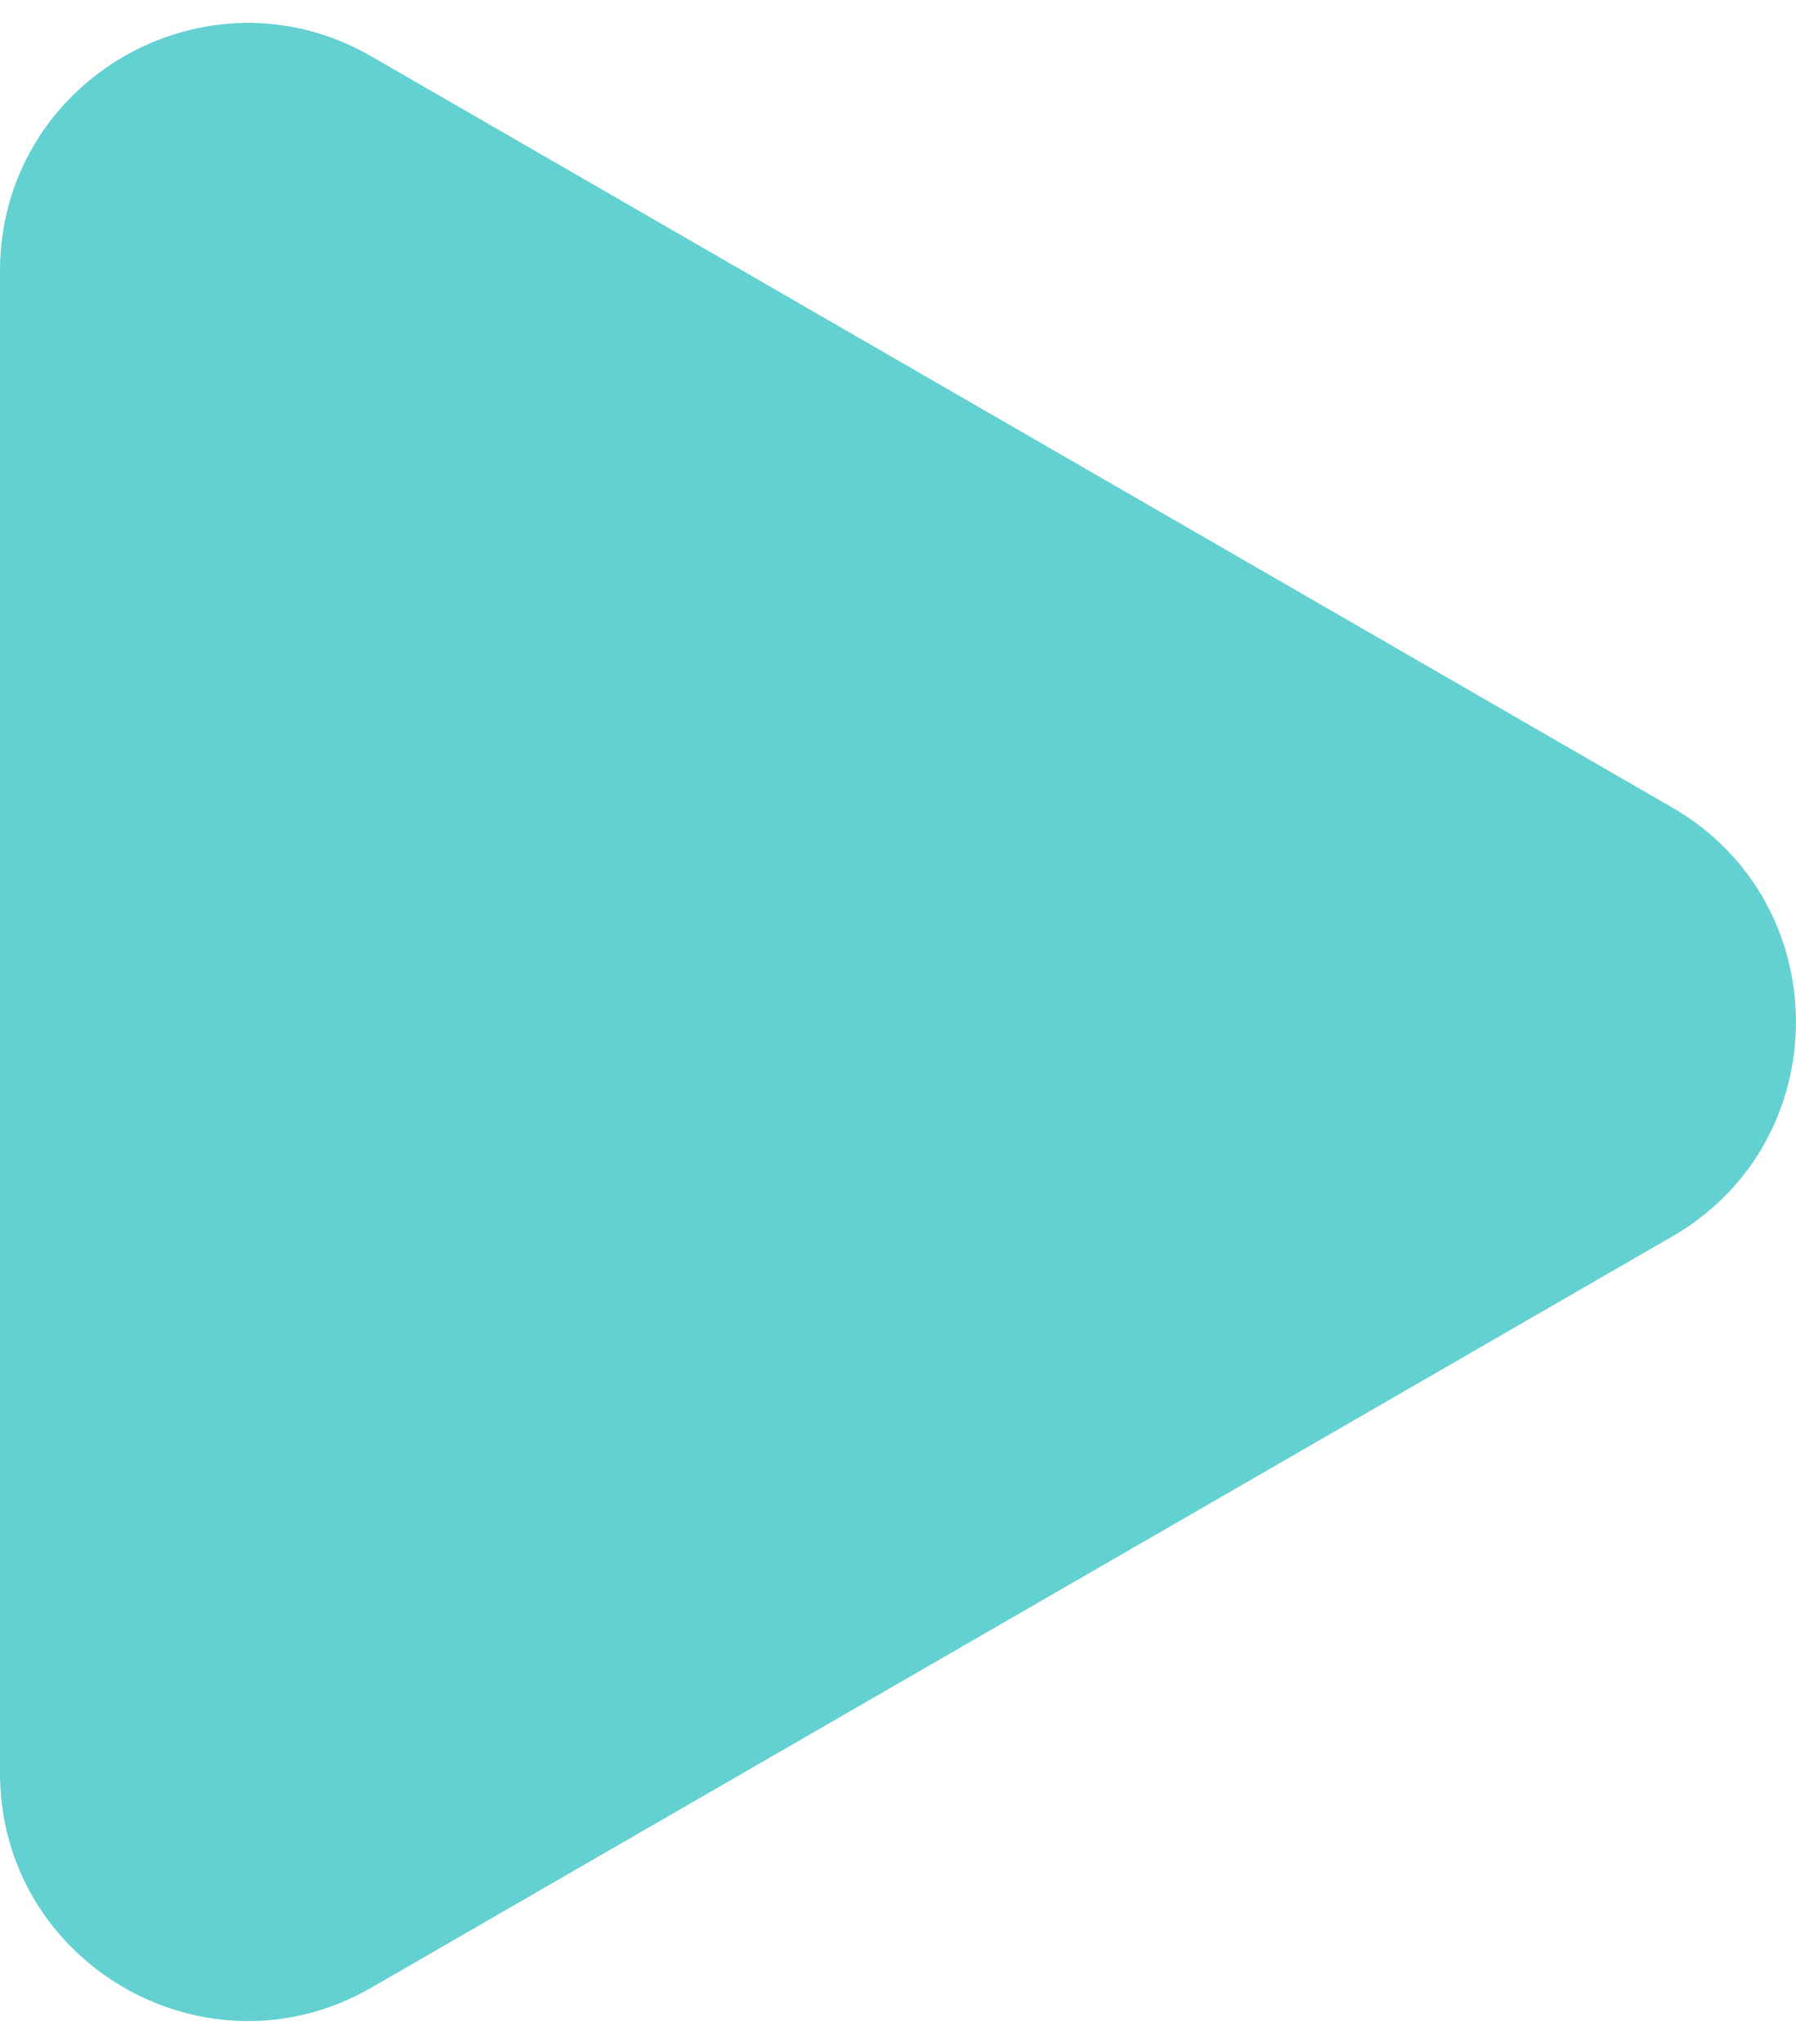
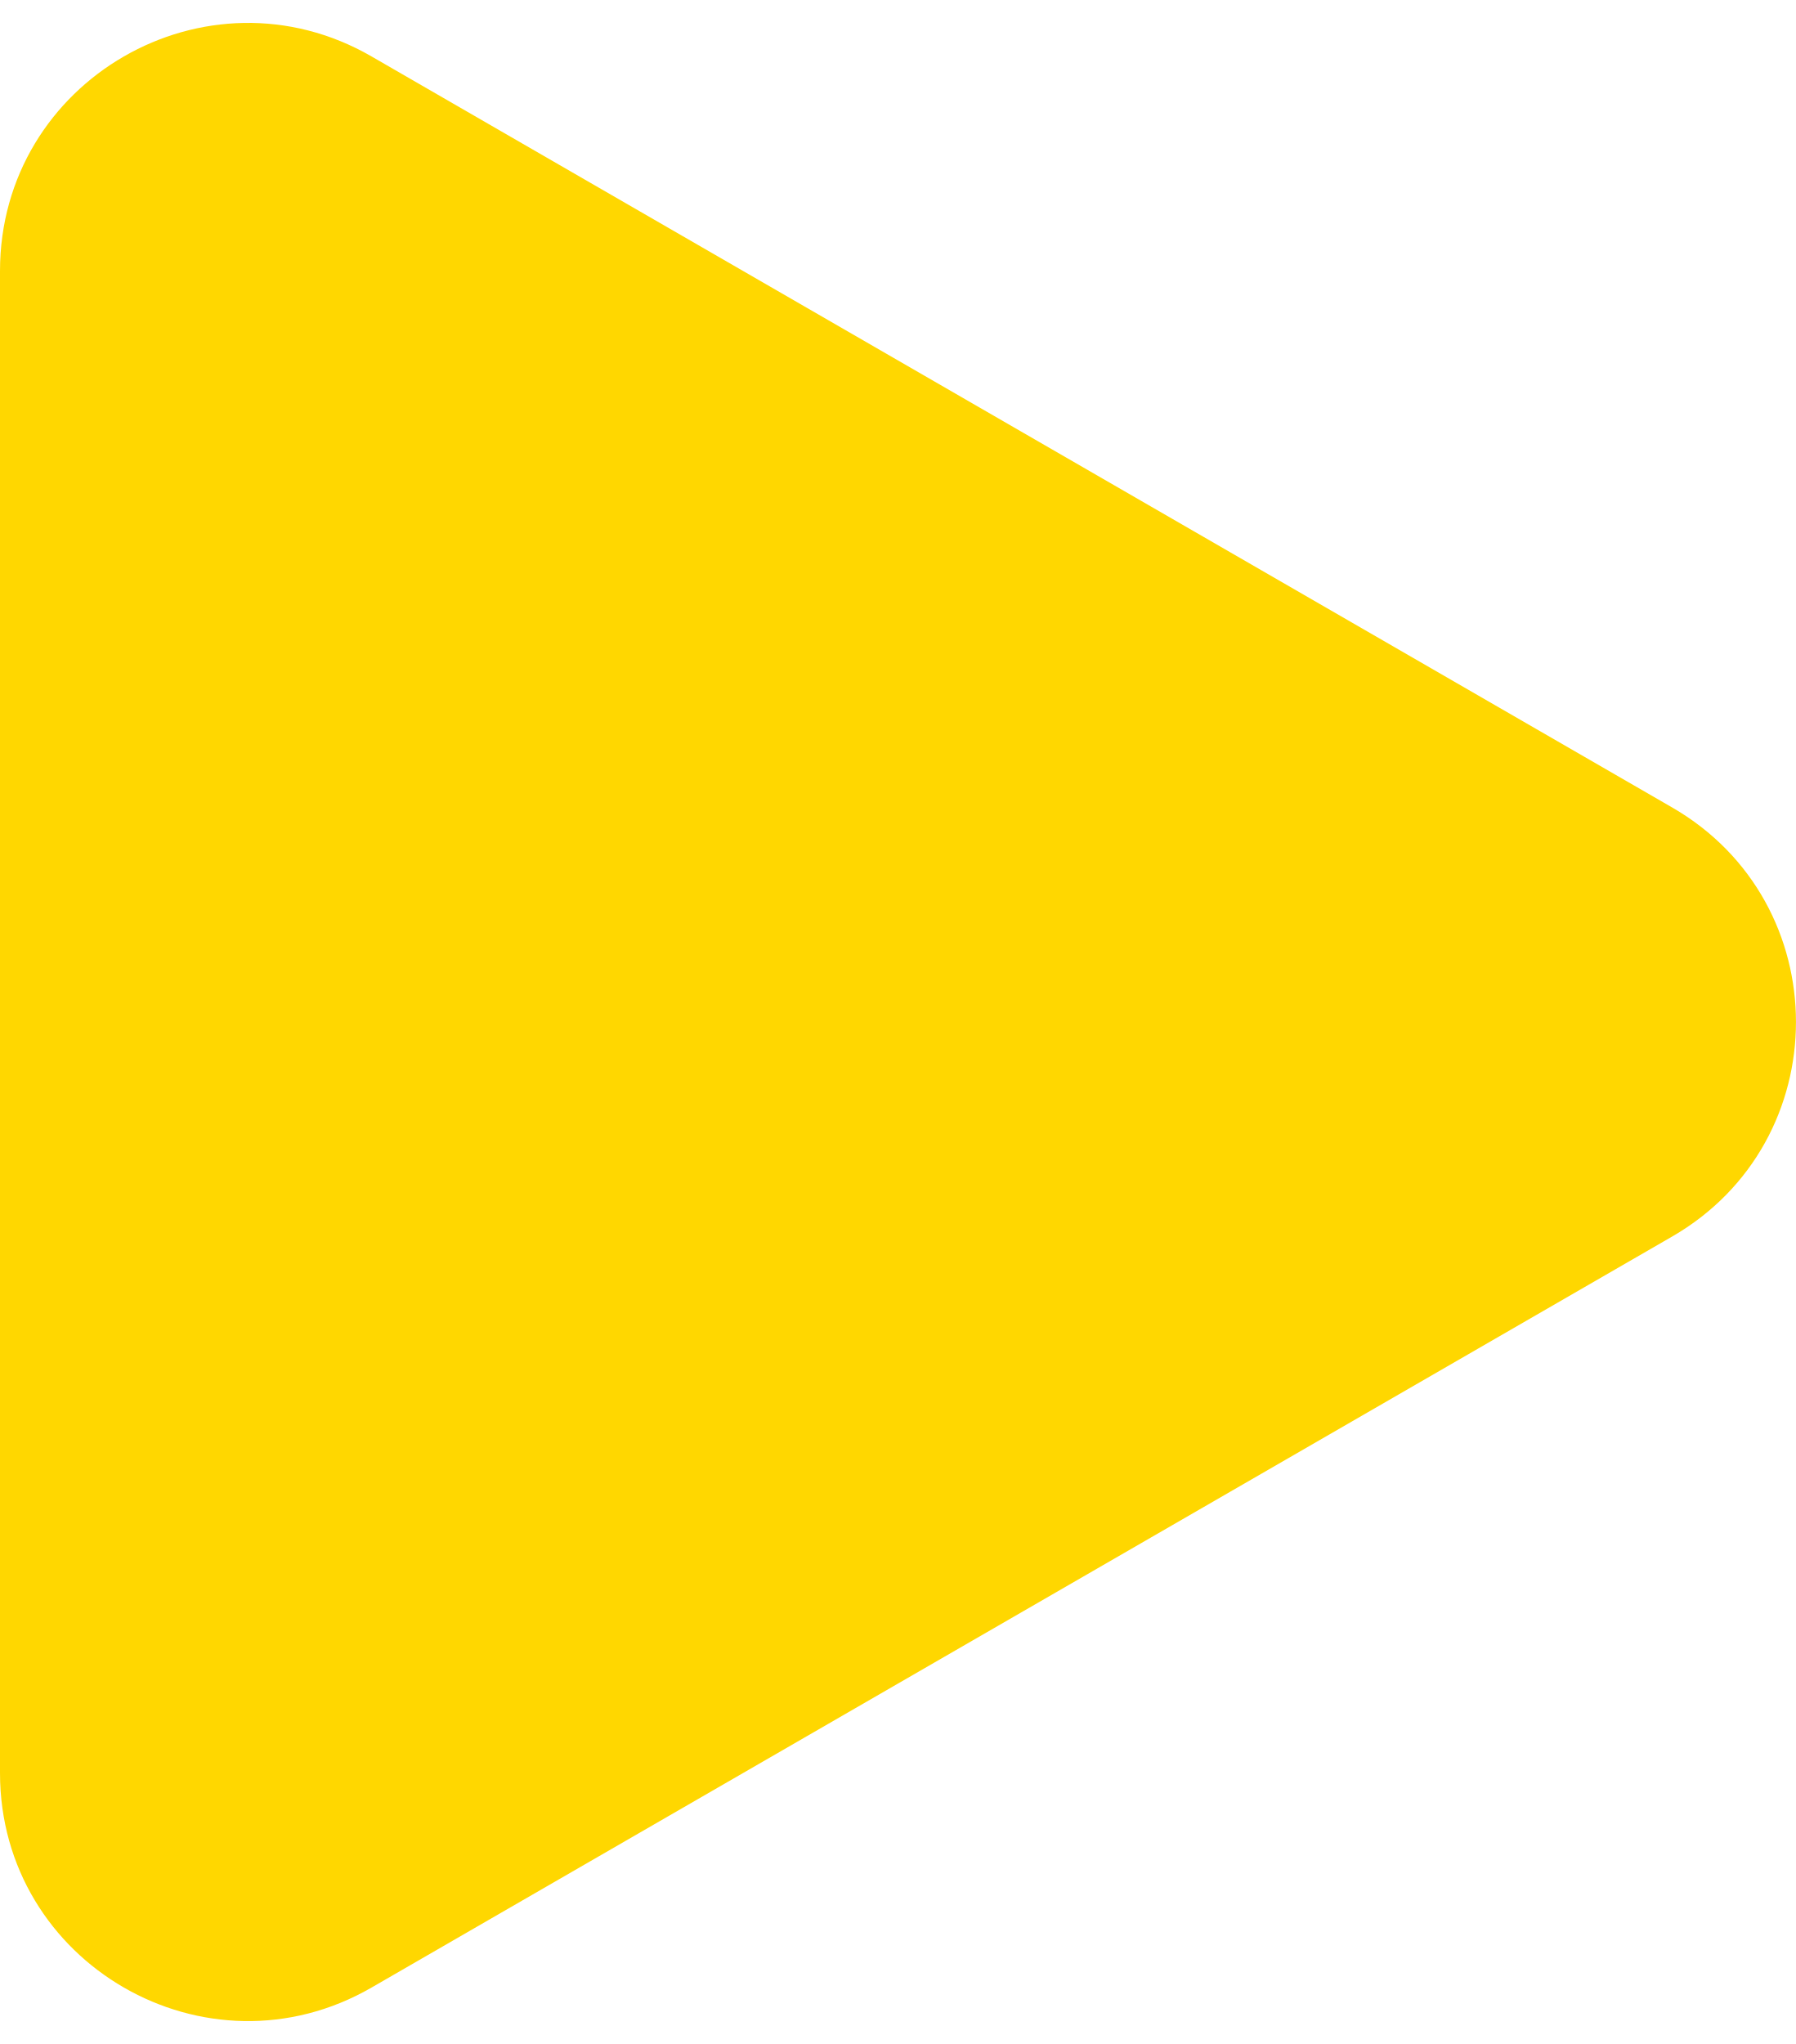
<svg xmlns="http://www.w3.org/2000/svg" width="58" height="66" viewBox="0 0 58 66" fill="none">
-   <path id="Polygon 1" d="M54 26.072C59.333 29.151 59.333 36.849 54 39.928L12 64.177C6.667 67.256 0 63.407 0 57.249V8.751C0 2.593 6.667 -1.256 12 1.823L54 26.072Z" fill="#63D1D1" />
+   <path id="Polygon 1" d="M54 26.072C59.333 29.151 59.333 36.849 54 39.928L12 64.177C6.667 67.256 0 63.407 0 57.249V8.751C0 2.593 6.667 -1.256 12 1.823L54 26.072Z" fill="#ffd700" />
</svg>
